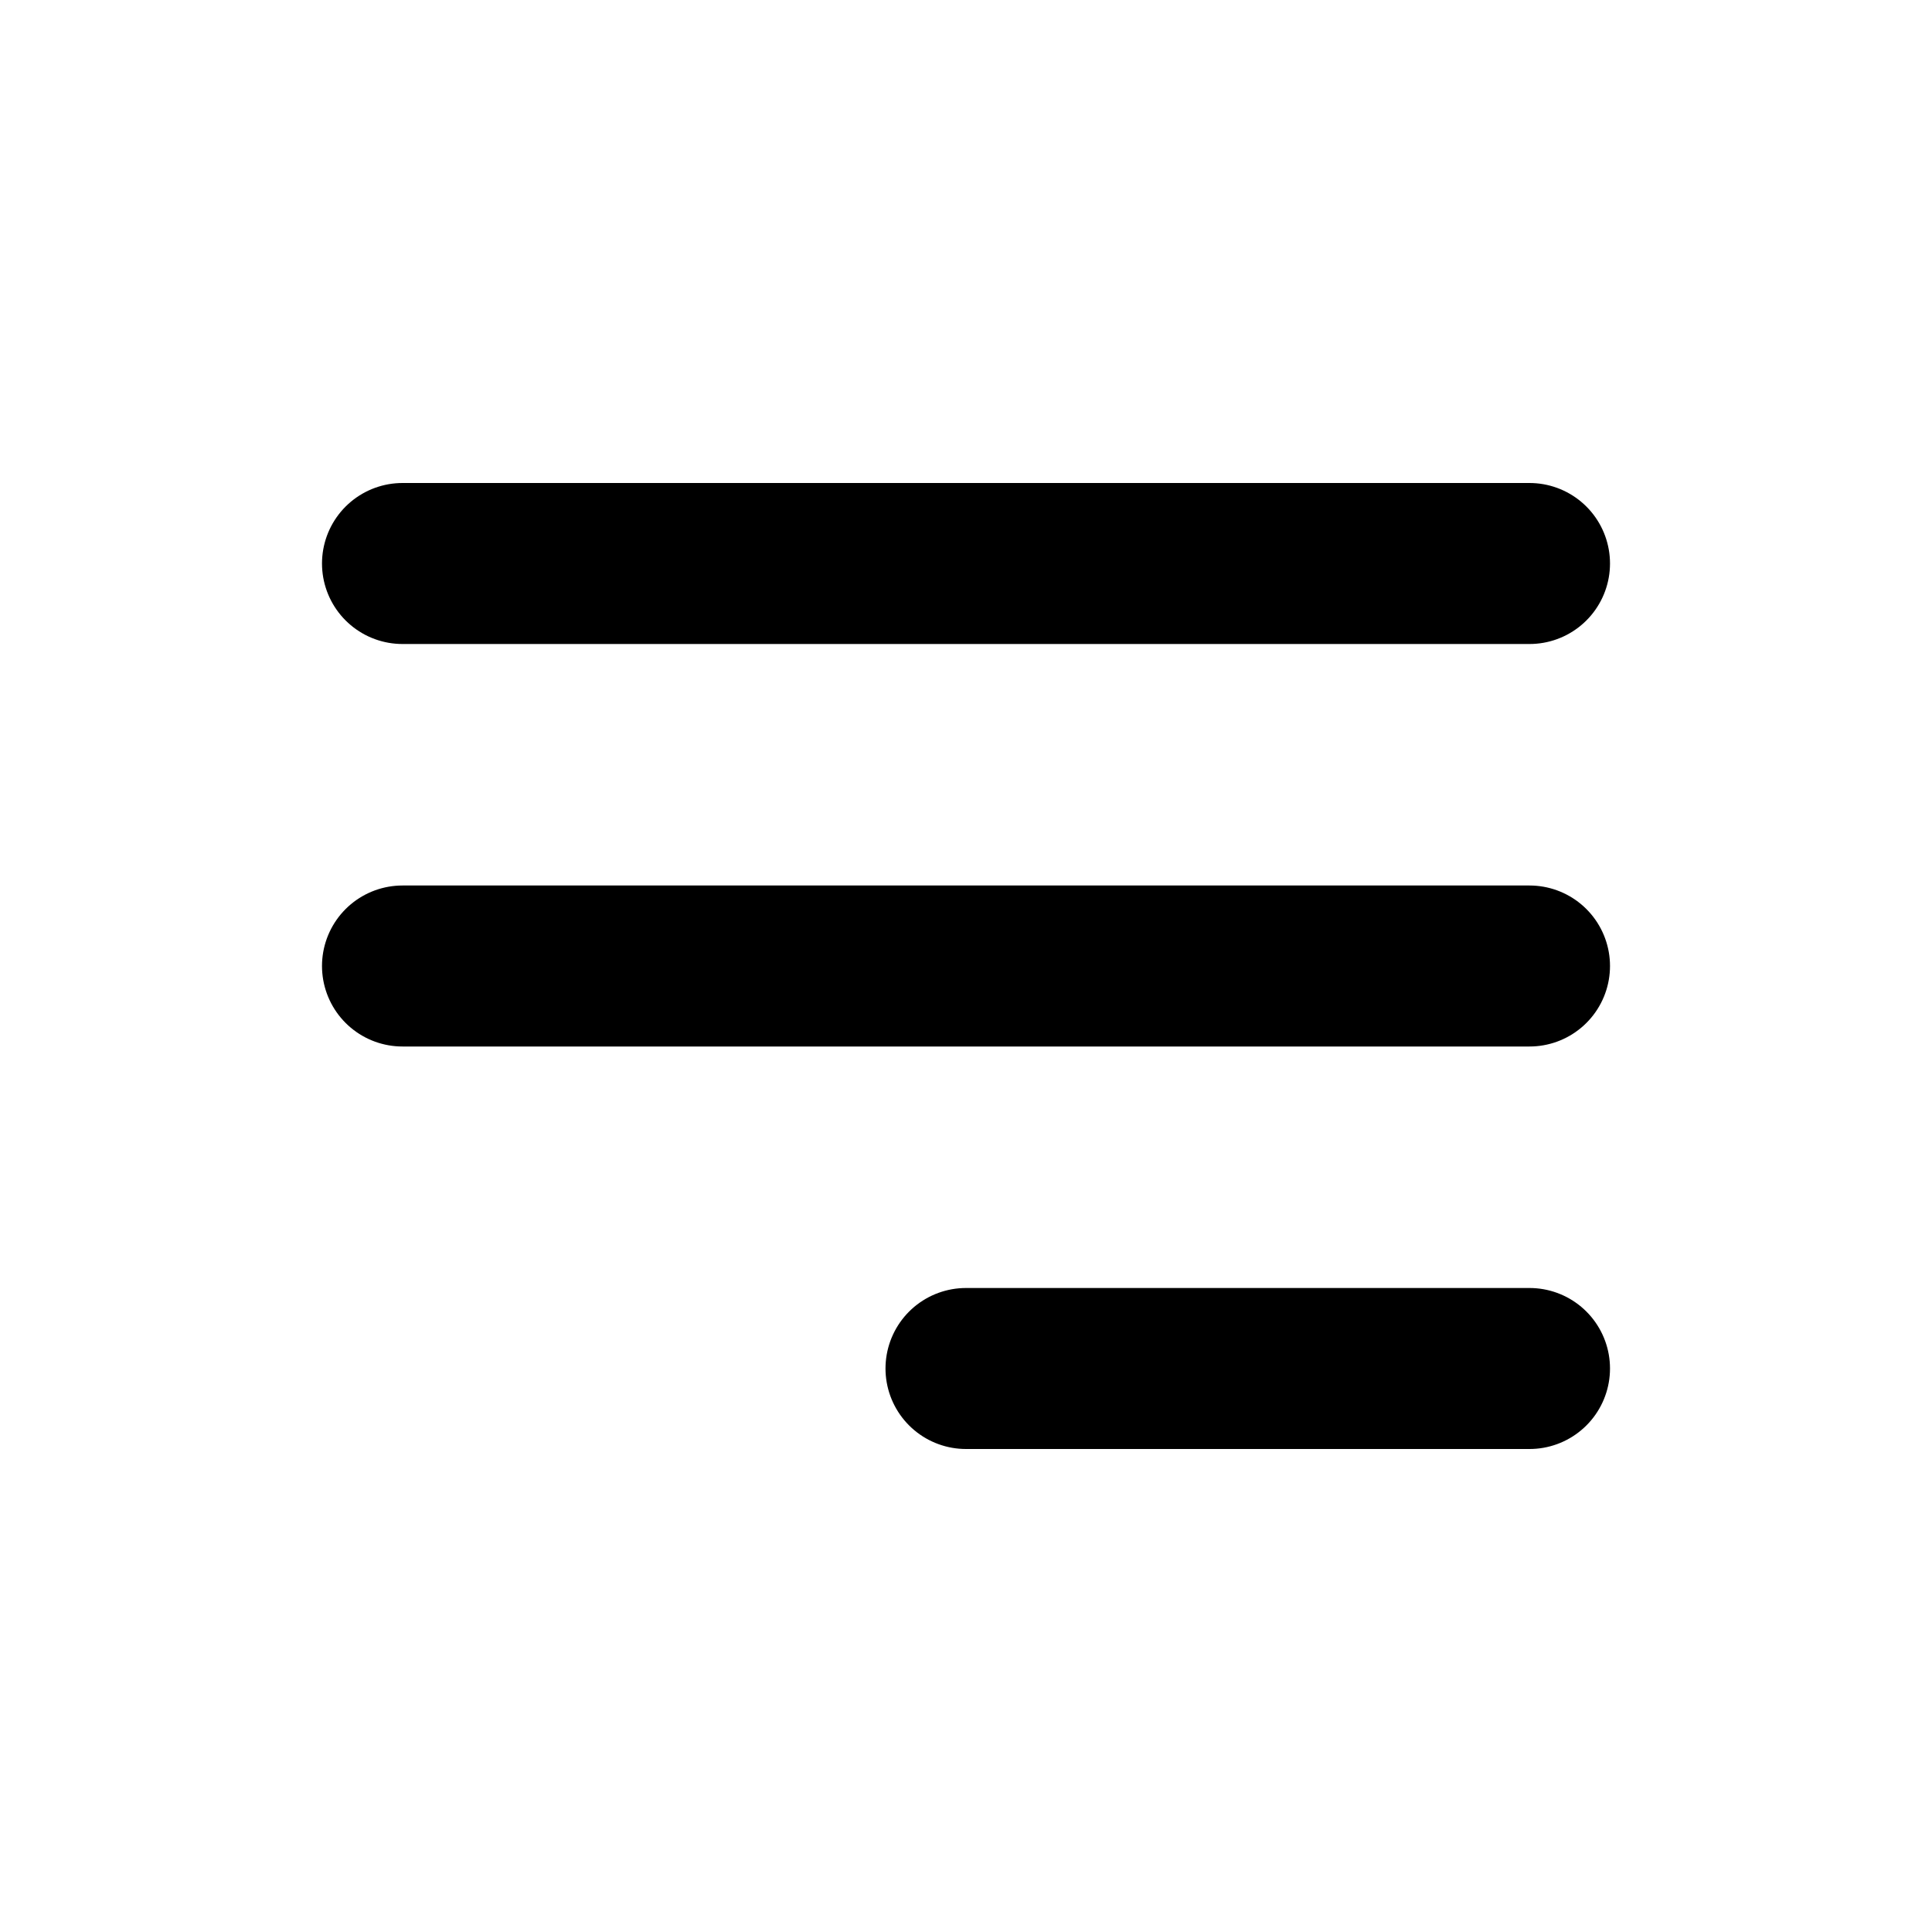
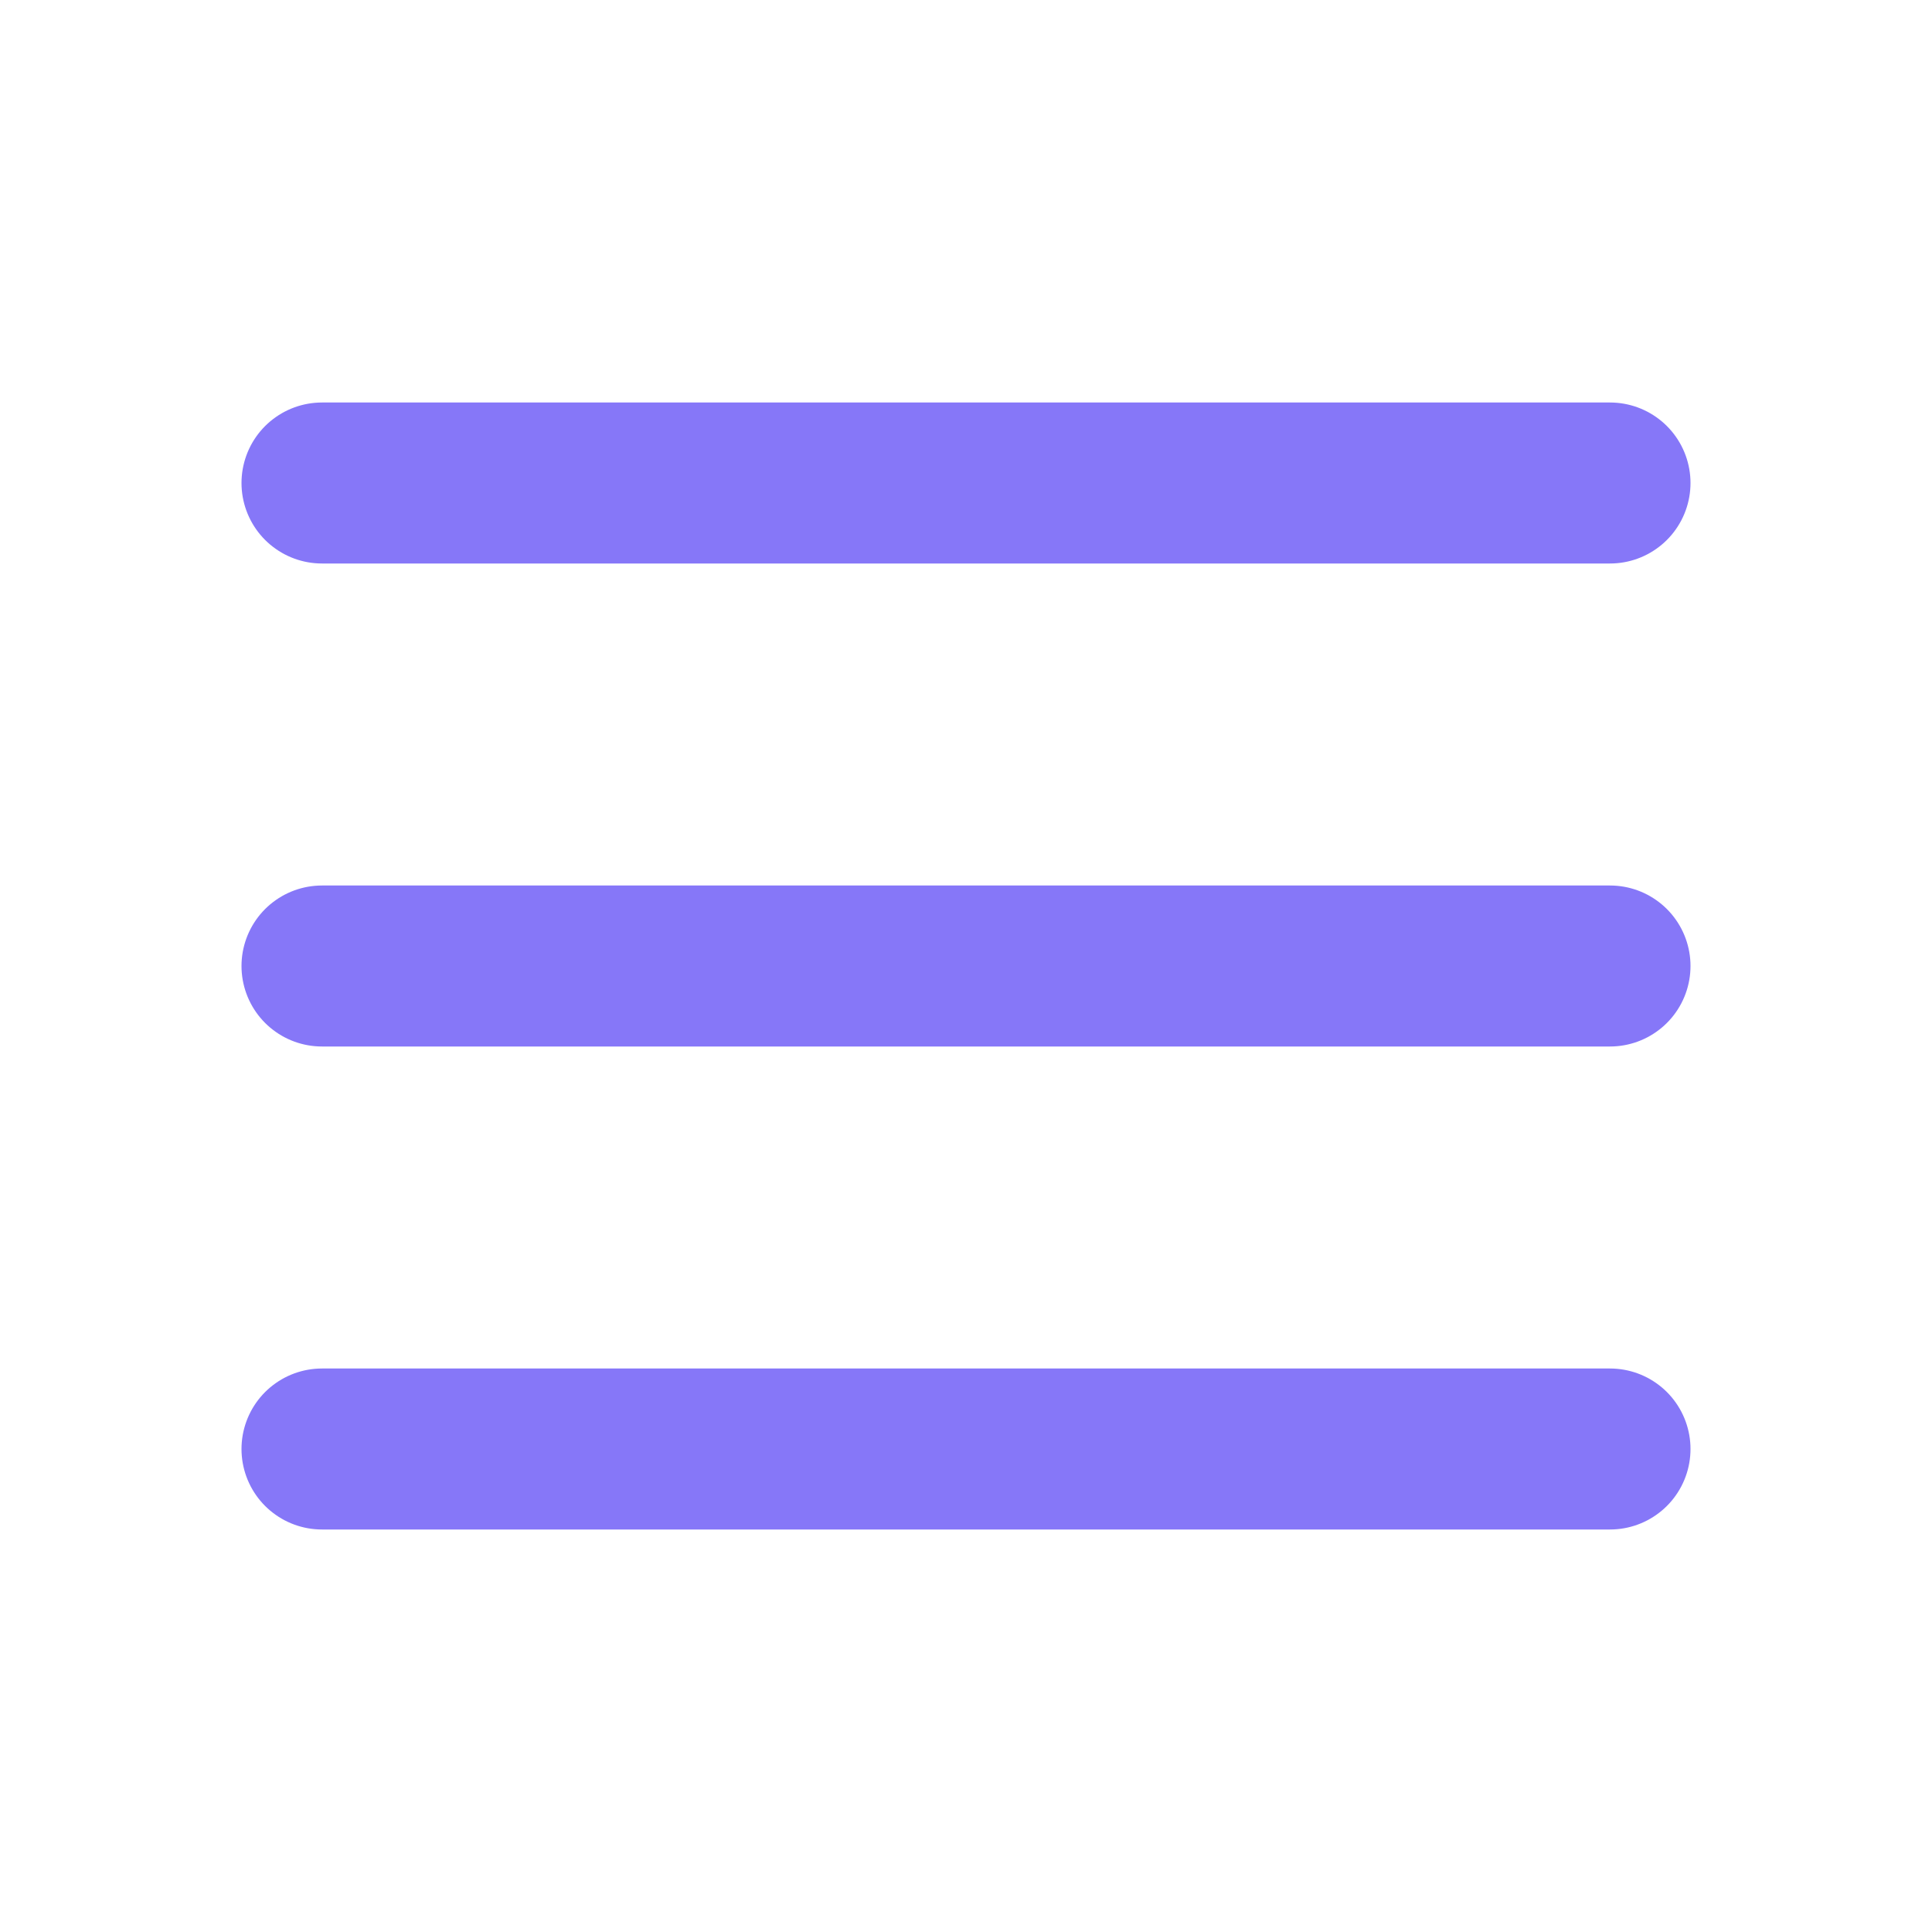
- <svg xmlns="http://www.w3.org/2000/svg" width="64px" height="64px" viewBox="0 0 24 24" fill="none">
+ <svg xmlns="http://www.w3.org/2000/svg" width="45px" height="45px" viewBox="0 0 24 24" fill="none" stroke="#8871fe">
  <g id="SVGRepo_bgCarrier" stroke-width="0" />
  <g id="SVGRepo_tracerCarrier" stroke-linecap="round" stroke-linejoin="round" />
  <g id="SVGRepo_iconCarrier">
-     <g id="Menu / Menu_Alt_01">
-       <path id="Vector" d="M12 17H19M5 12H19M5 7H19" stroke="#000000" stroke-width="2" stroke-linecap="round" stroke-linejoin="round" />
-     </g>
+     <path d="M4 6H20M4 12H20M4 18H20" stroke="#8677f8" stroke-width="2" stroke-linecap="round" stroke-linejoin="round" />
  </g>
</svg>
